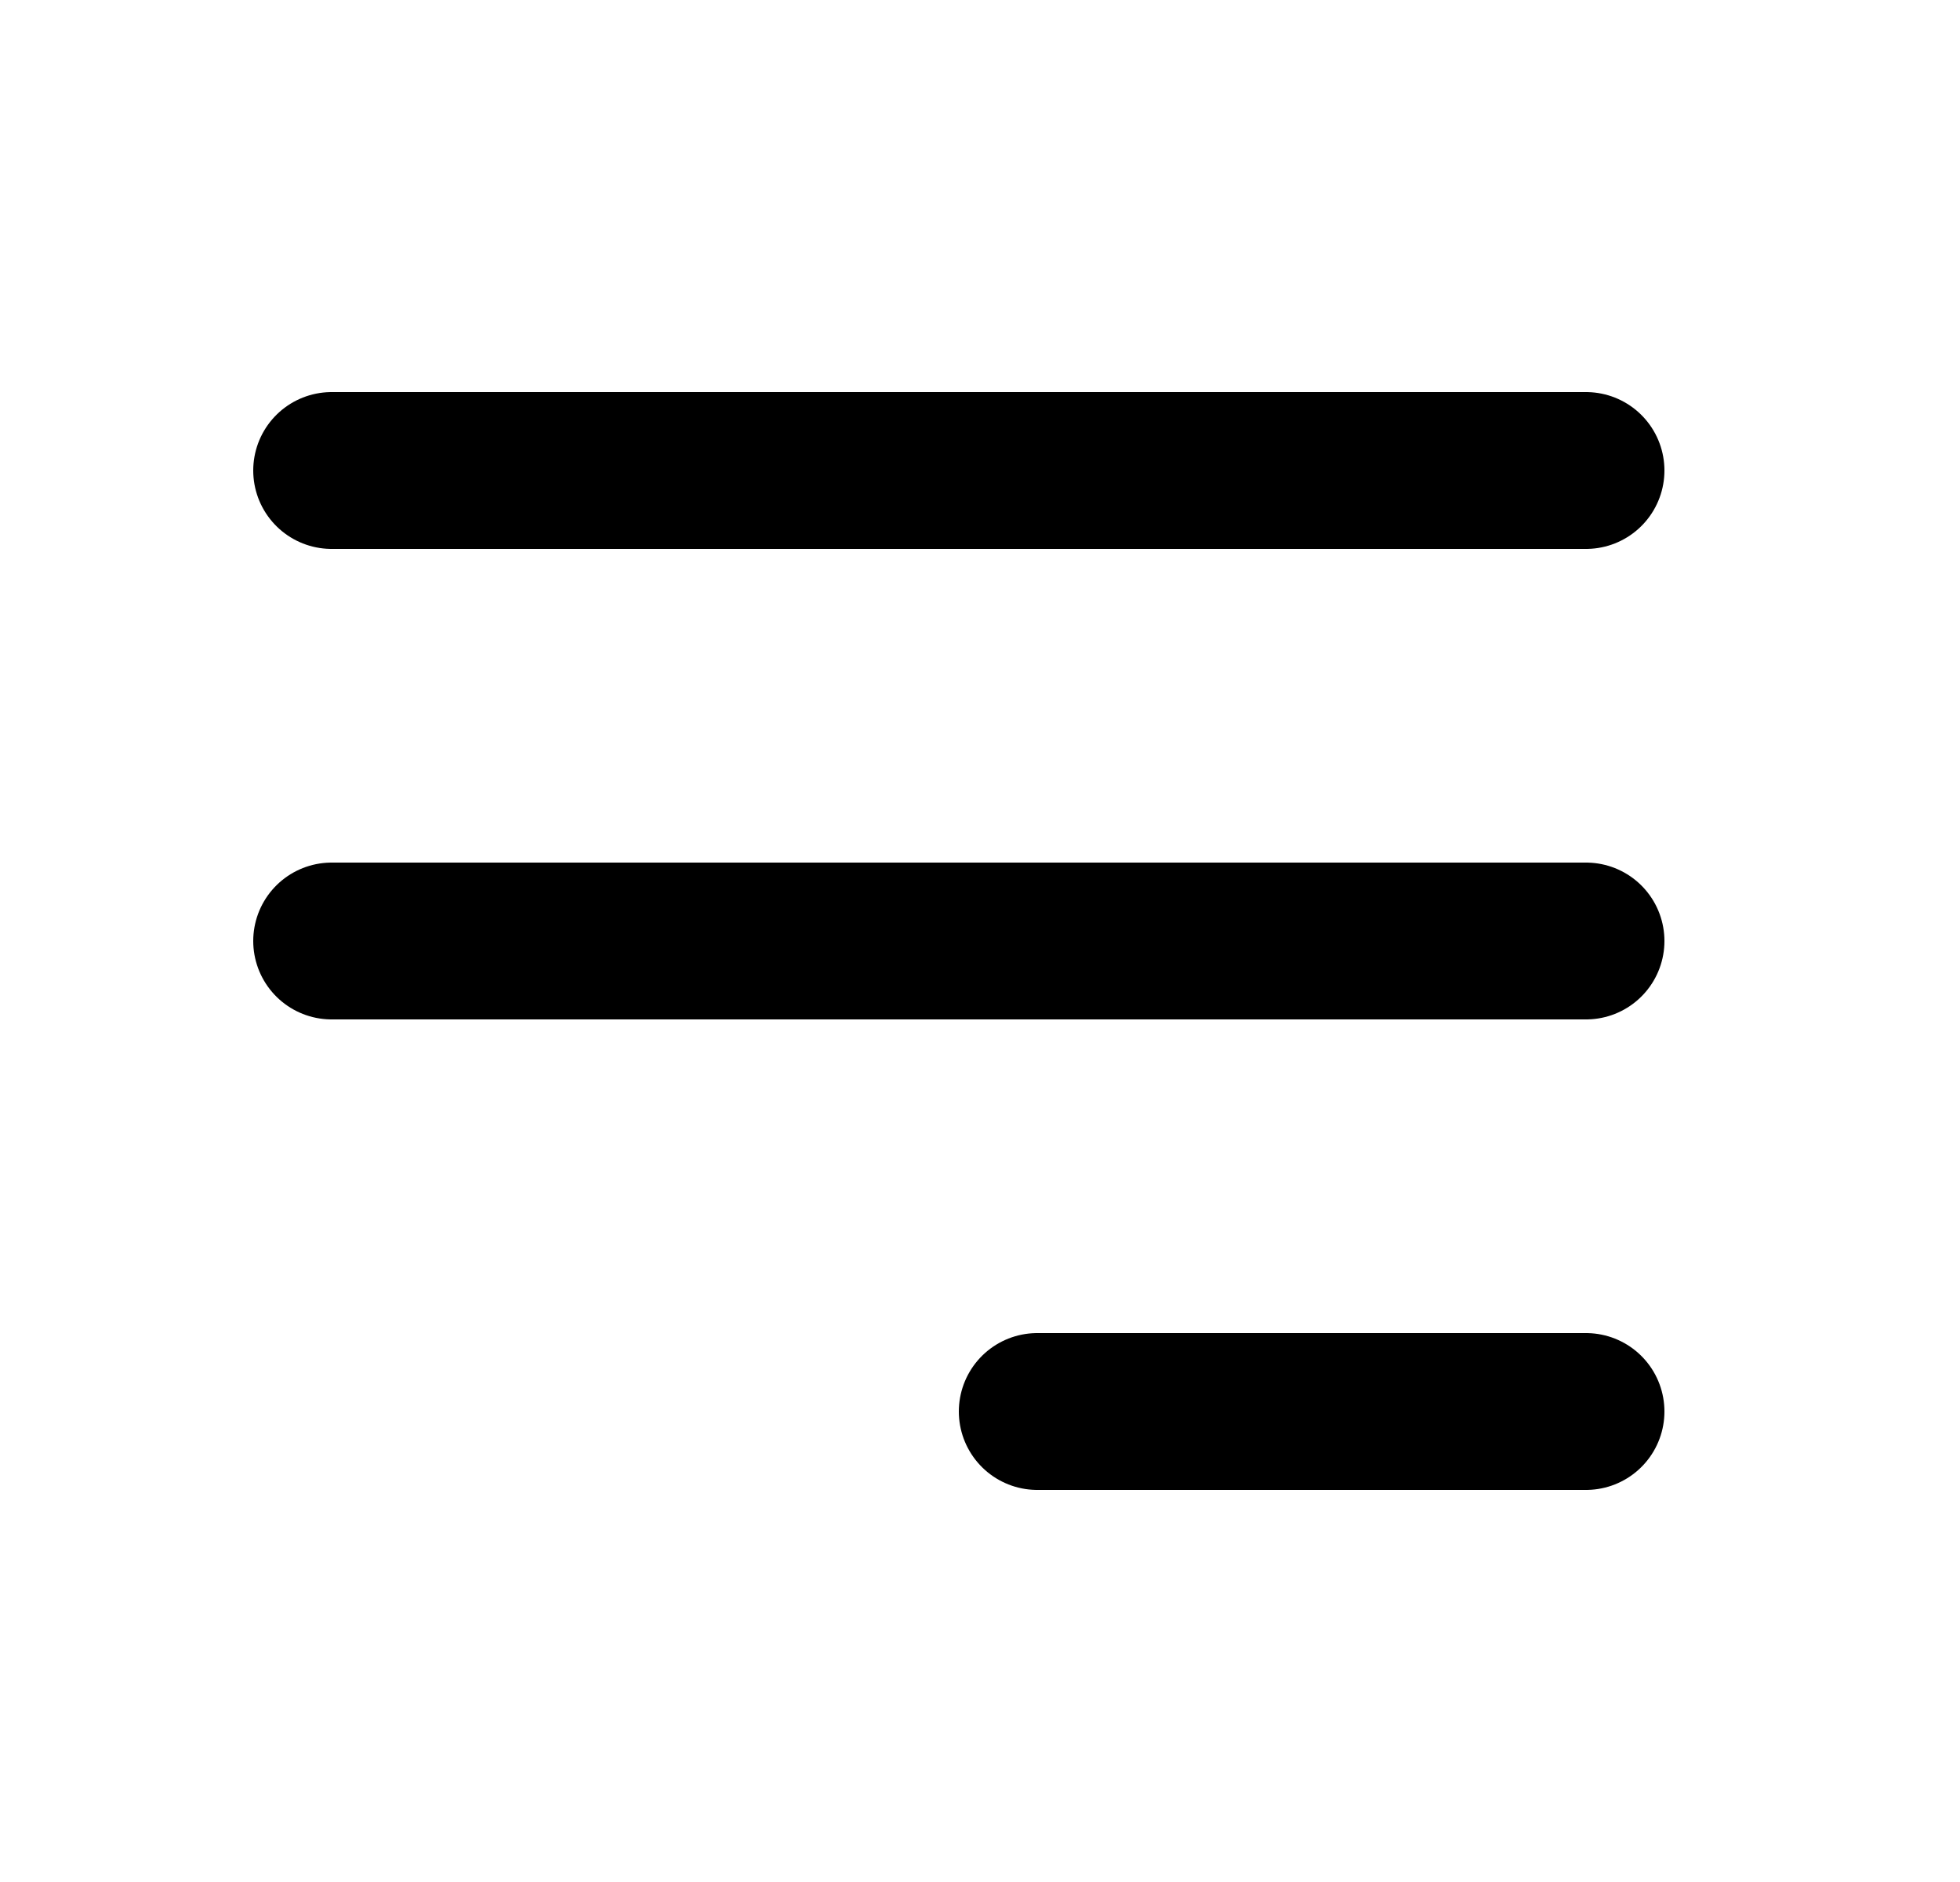
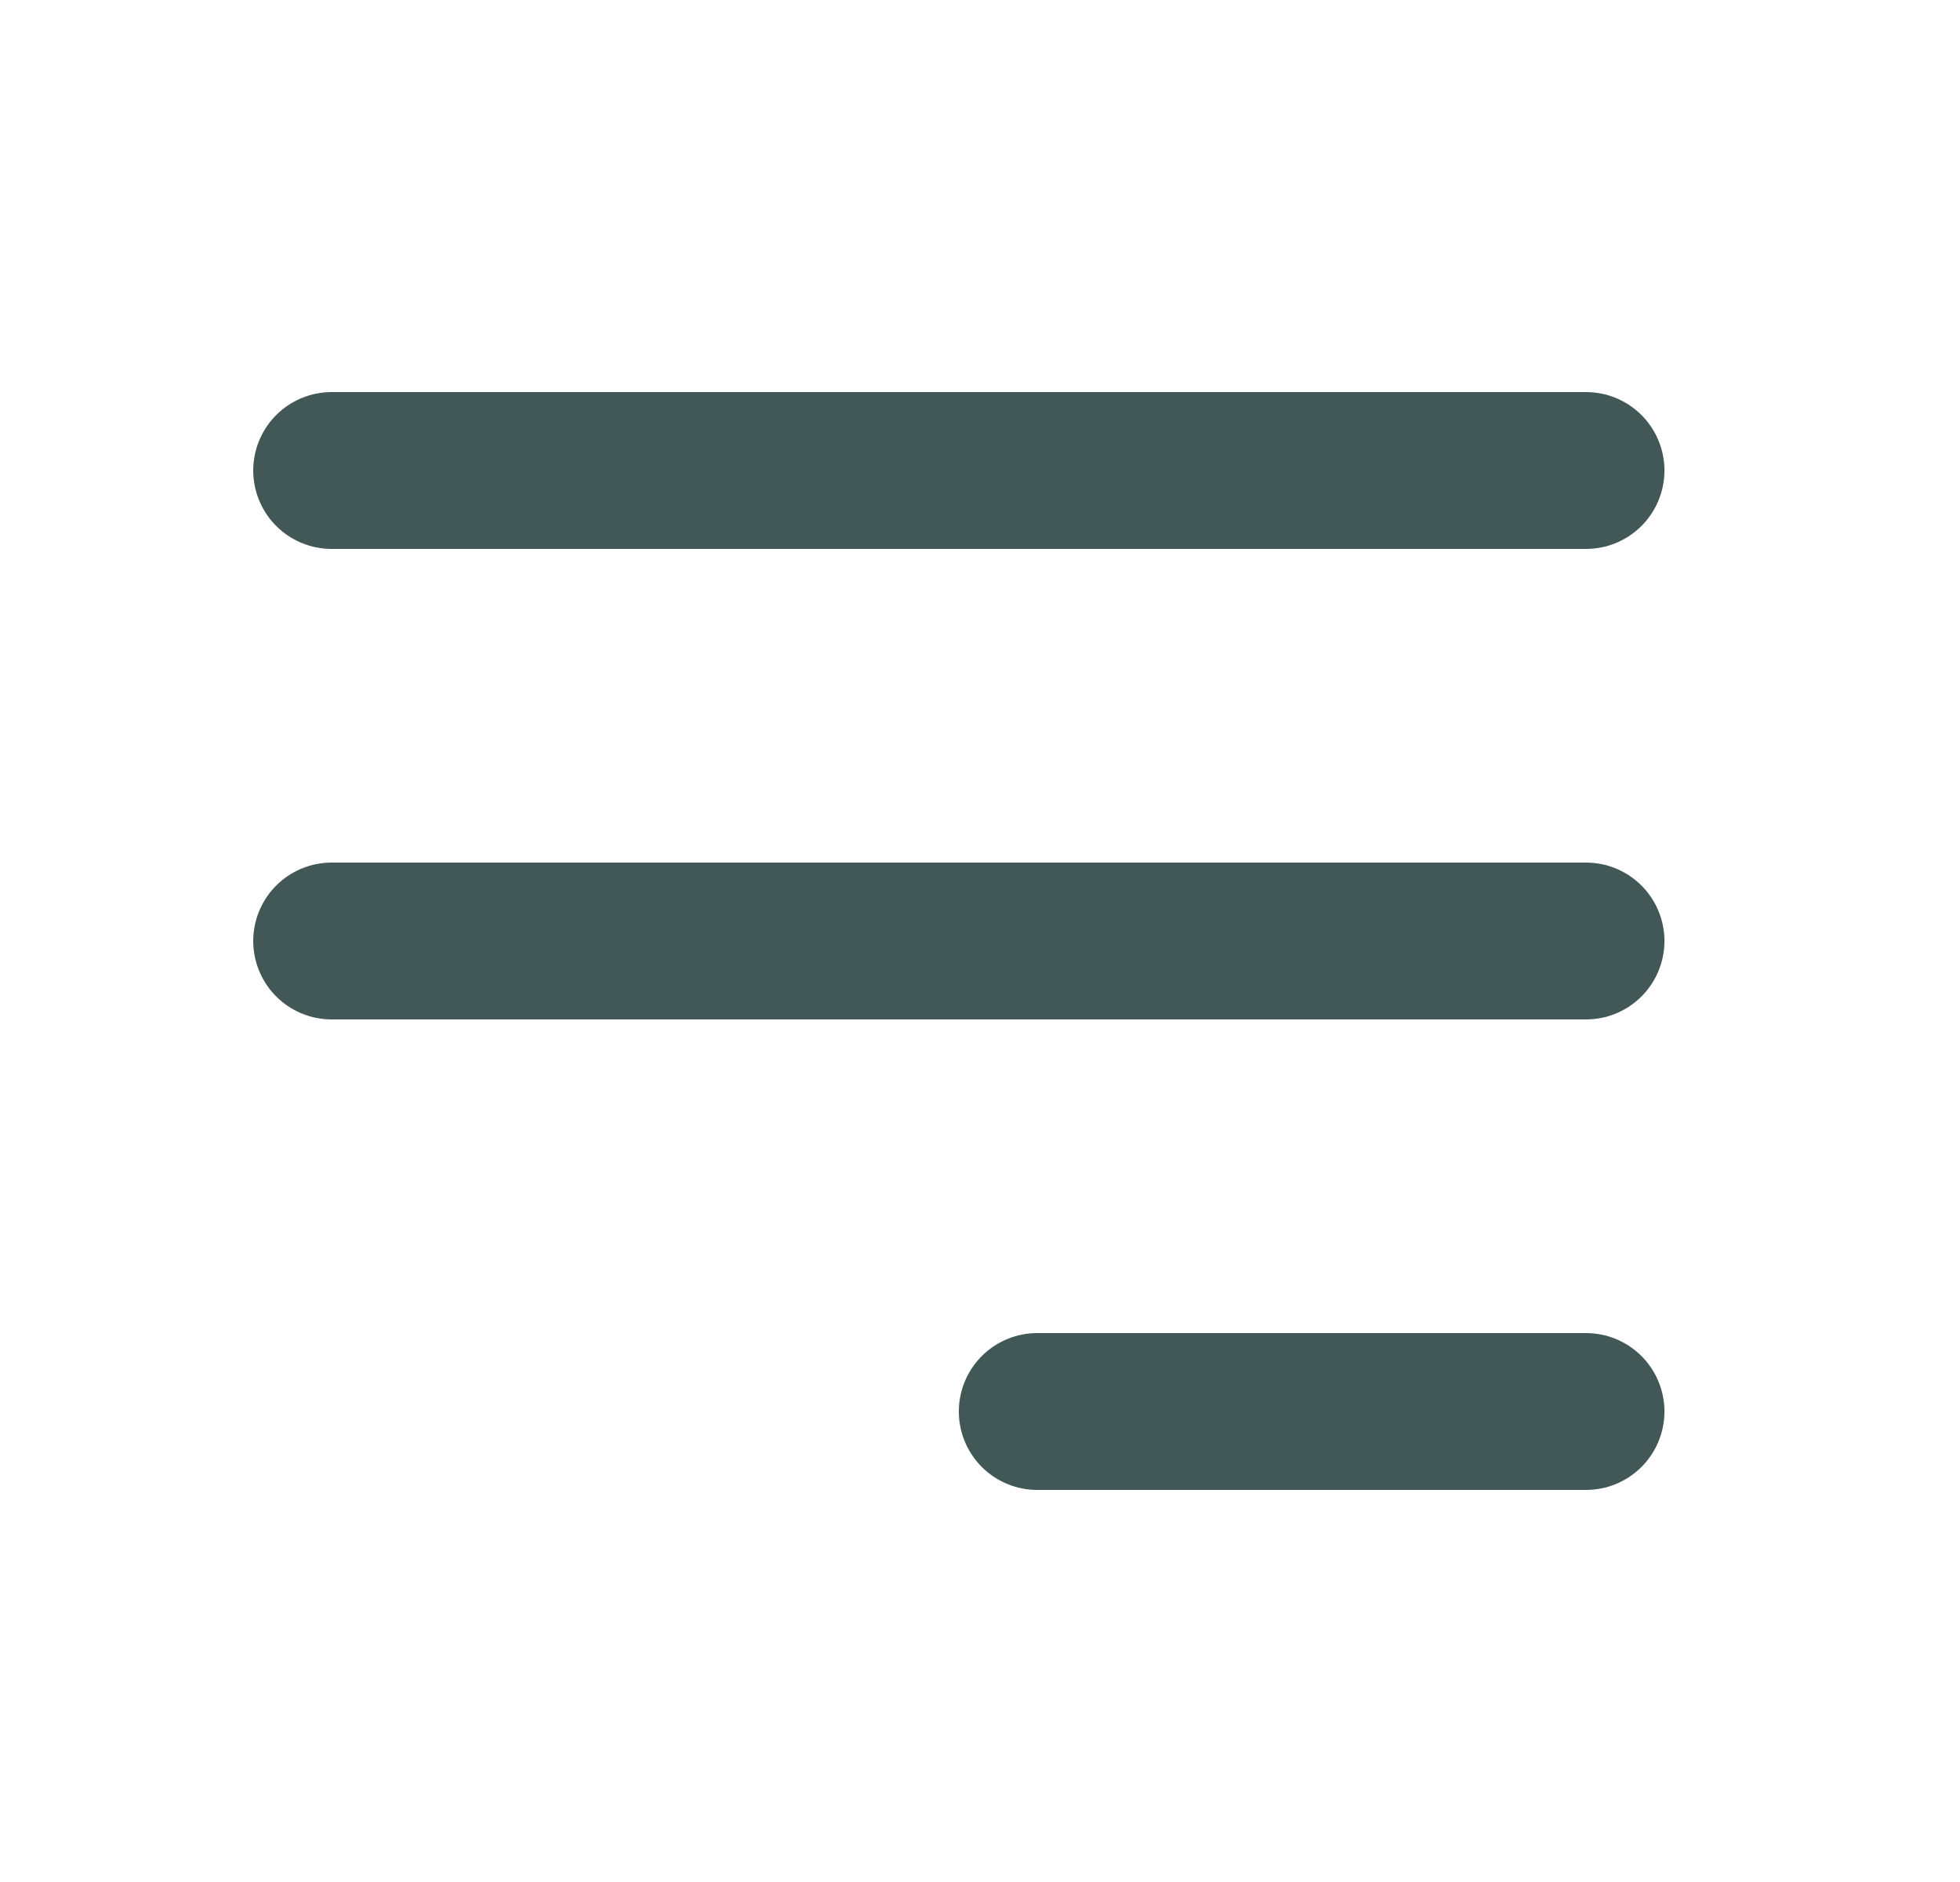
<svg xmlns="http://www.w3.org/2000/svg" width="25" height="24" viewBox="0 0 25 24" fill="none">
-   <path d="M4.23 6H20.23M4.23 12H20.23M13.23 18H20.23" stroke="black" stroke-width="2" stroke-linecap="round" stroke-linejoin="round" />
+   <path d="M4.23 6H20.23M4.23 12H20.23M13.23 18H20.23" stroke="#415856" stroke-width="2" stroke-linecap="round" stroke-linejoin="round" />
</svg>
